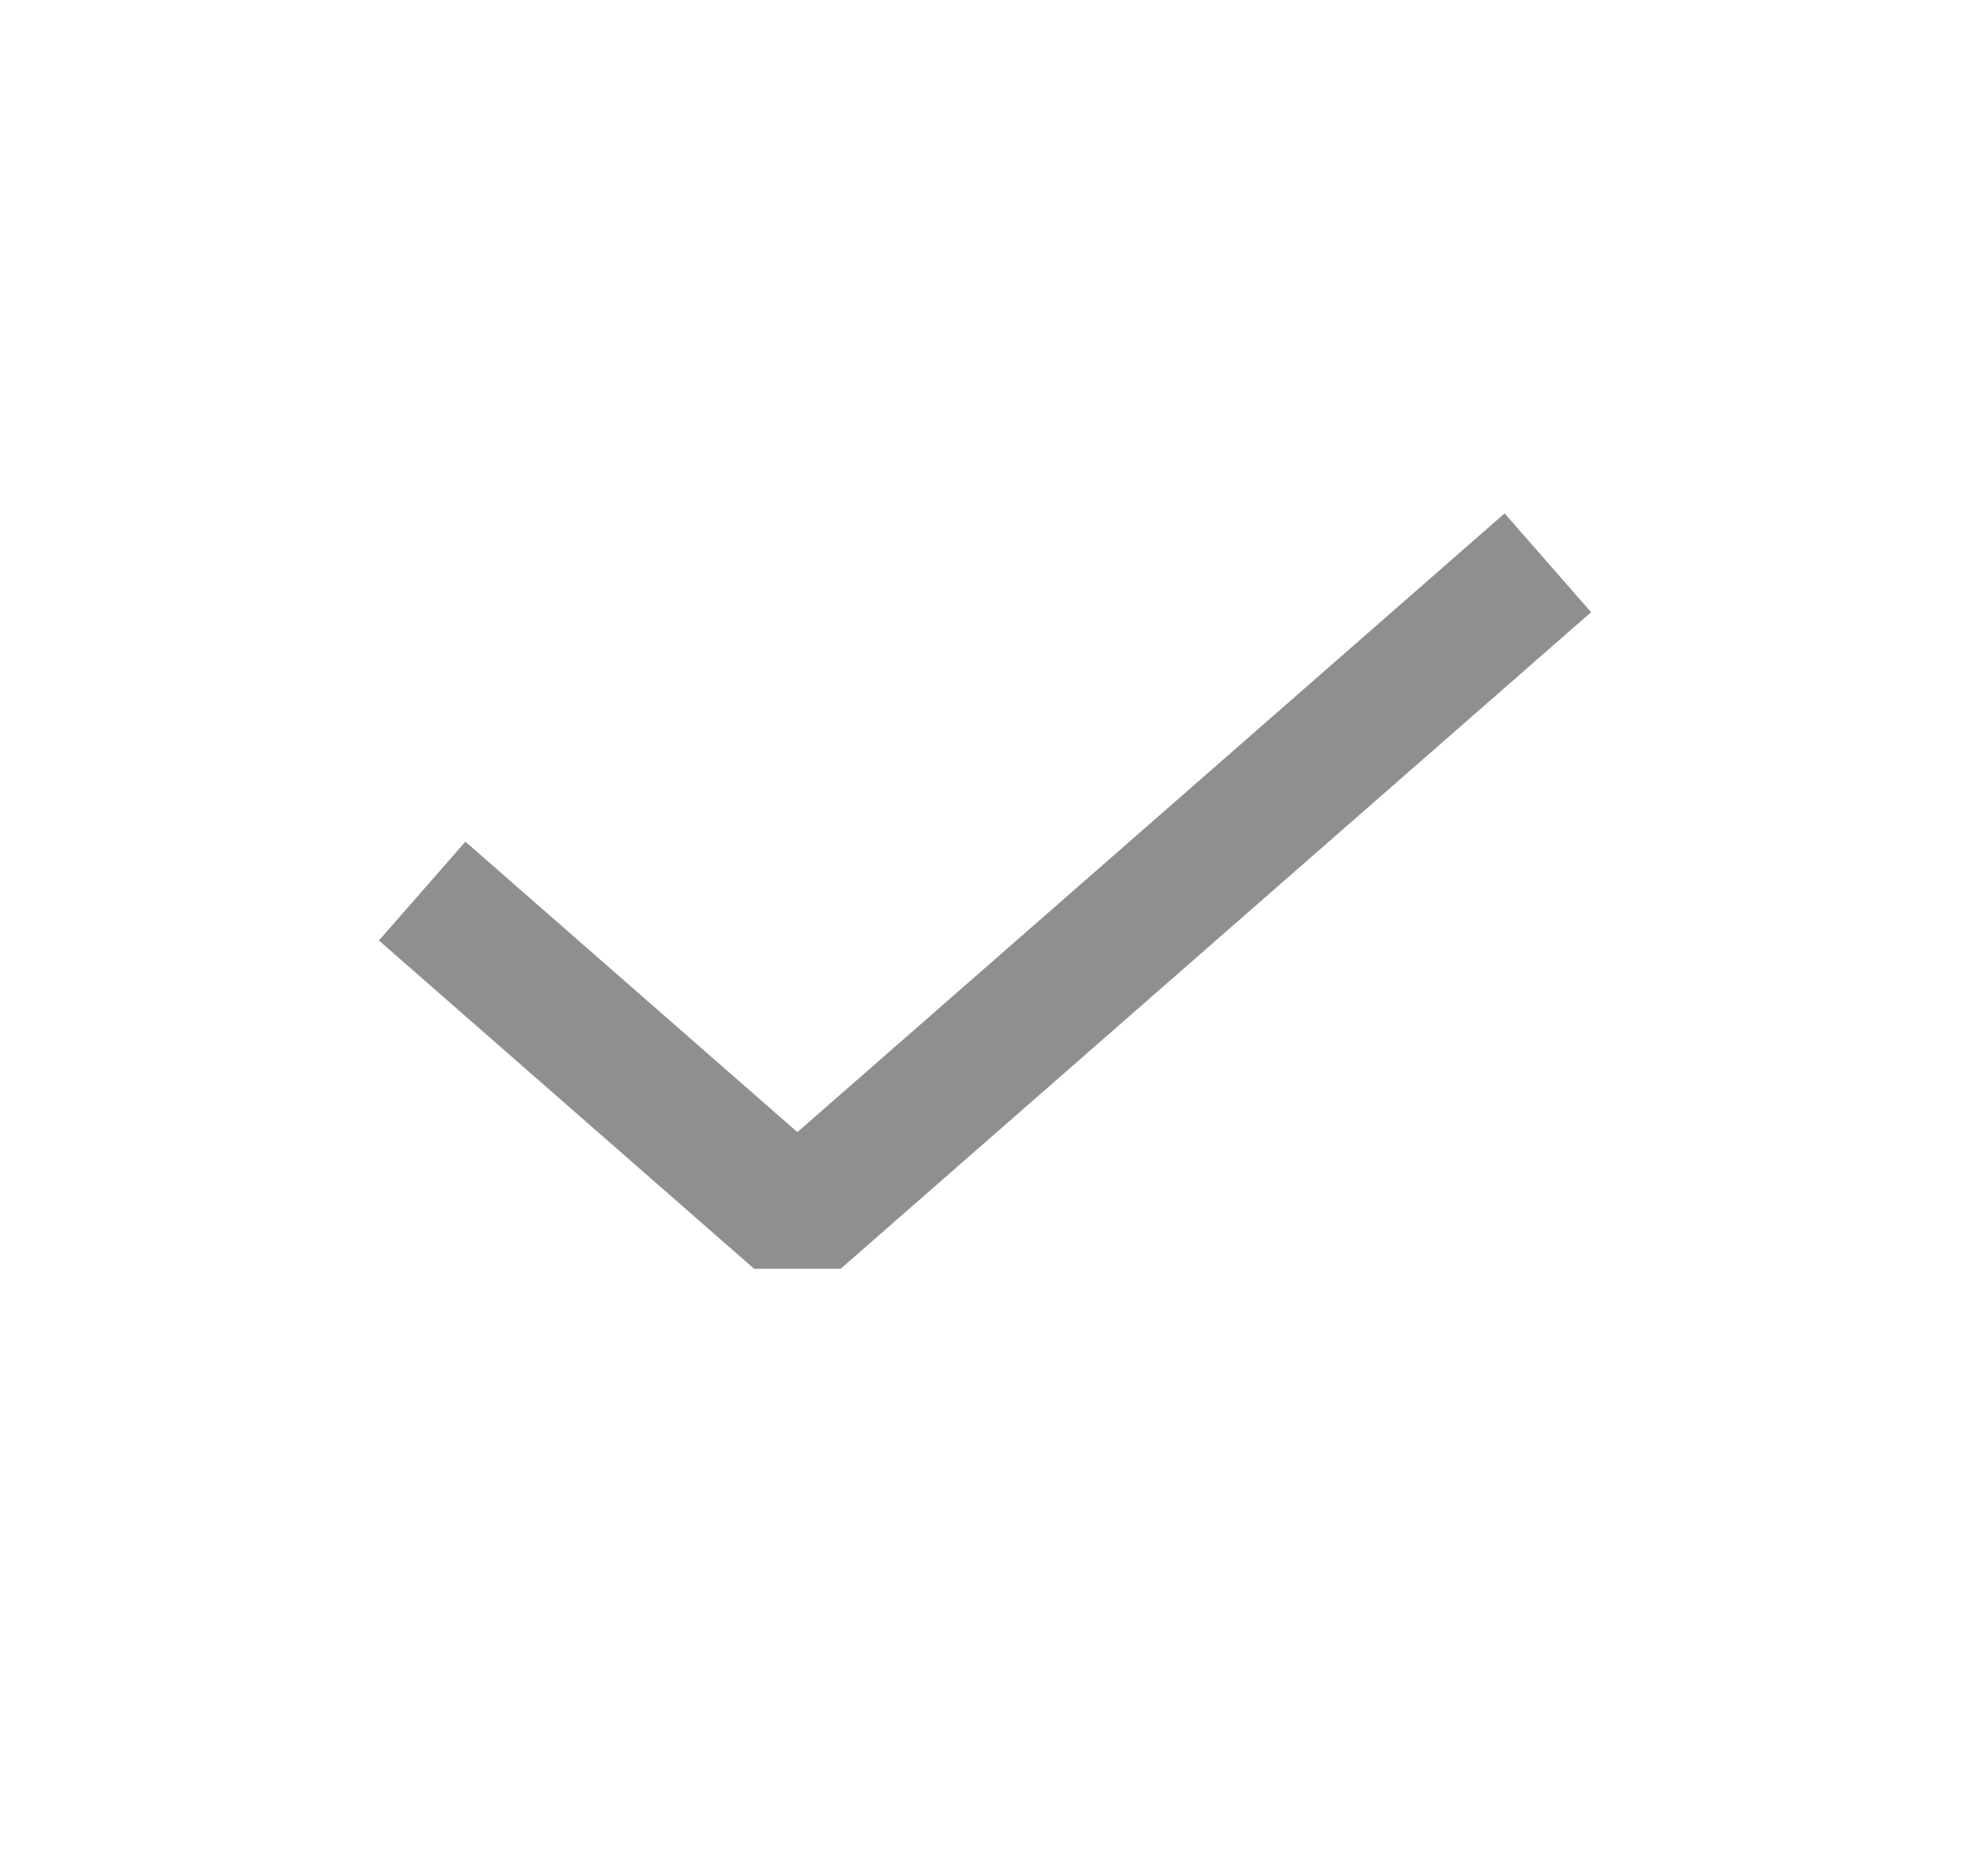
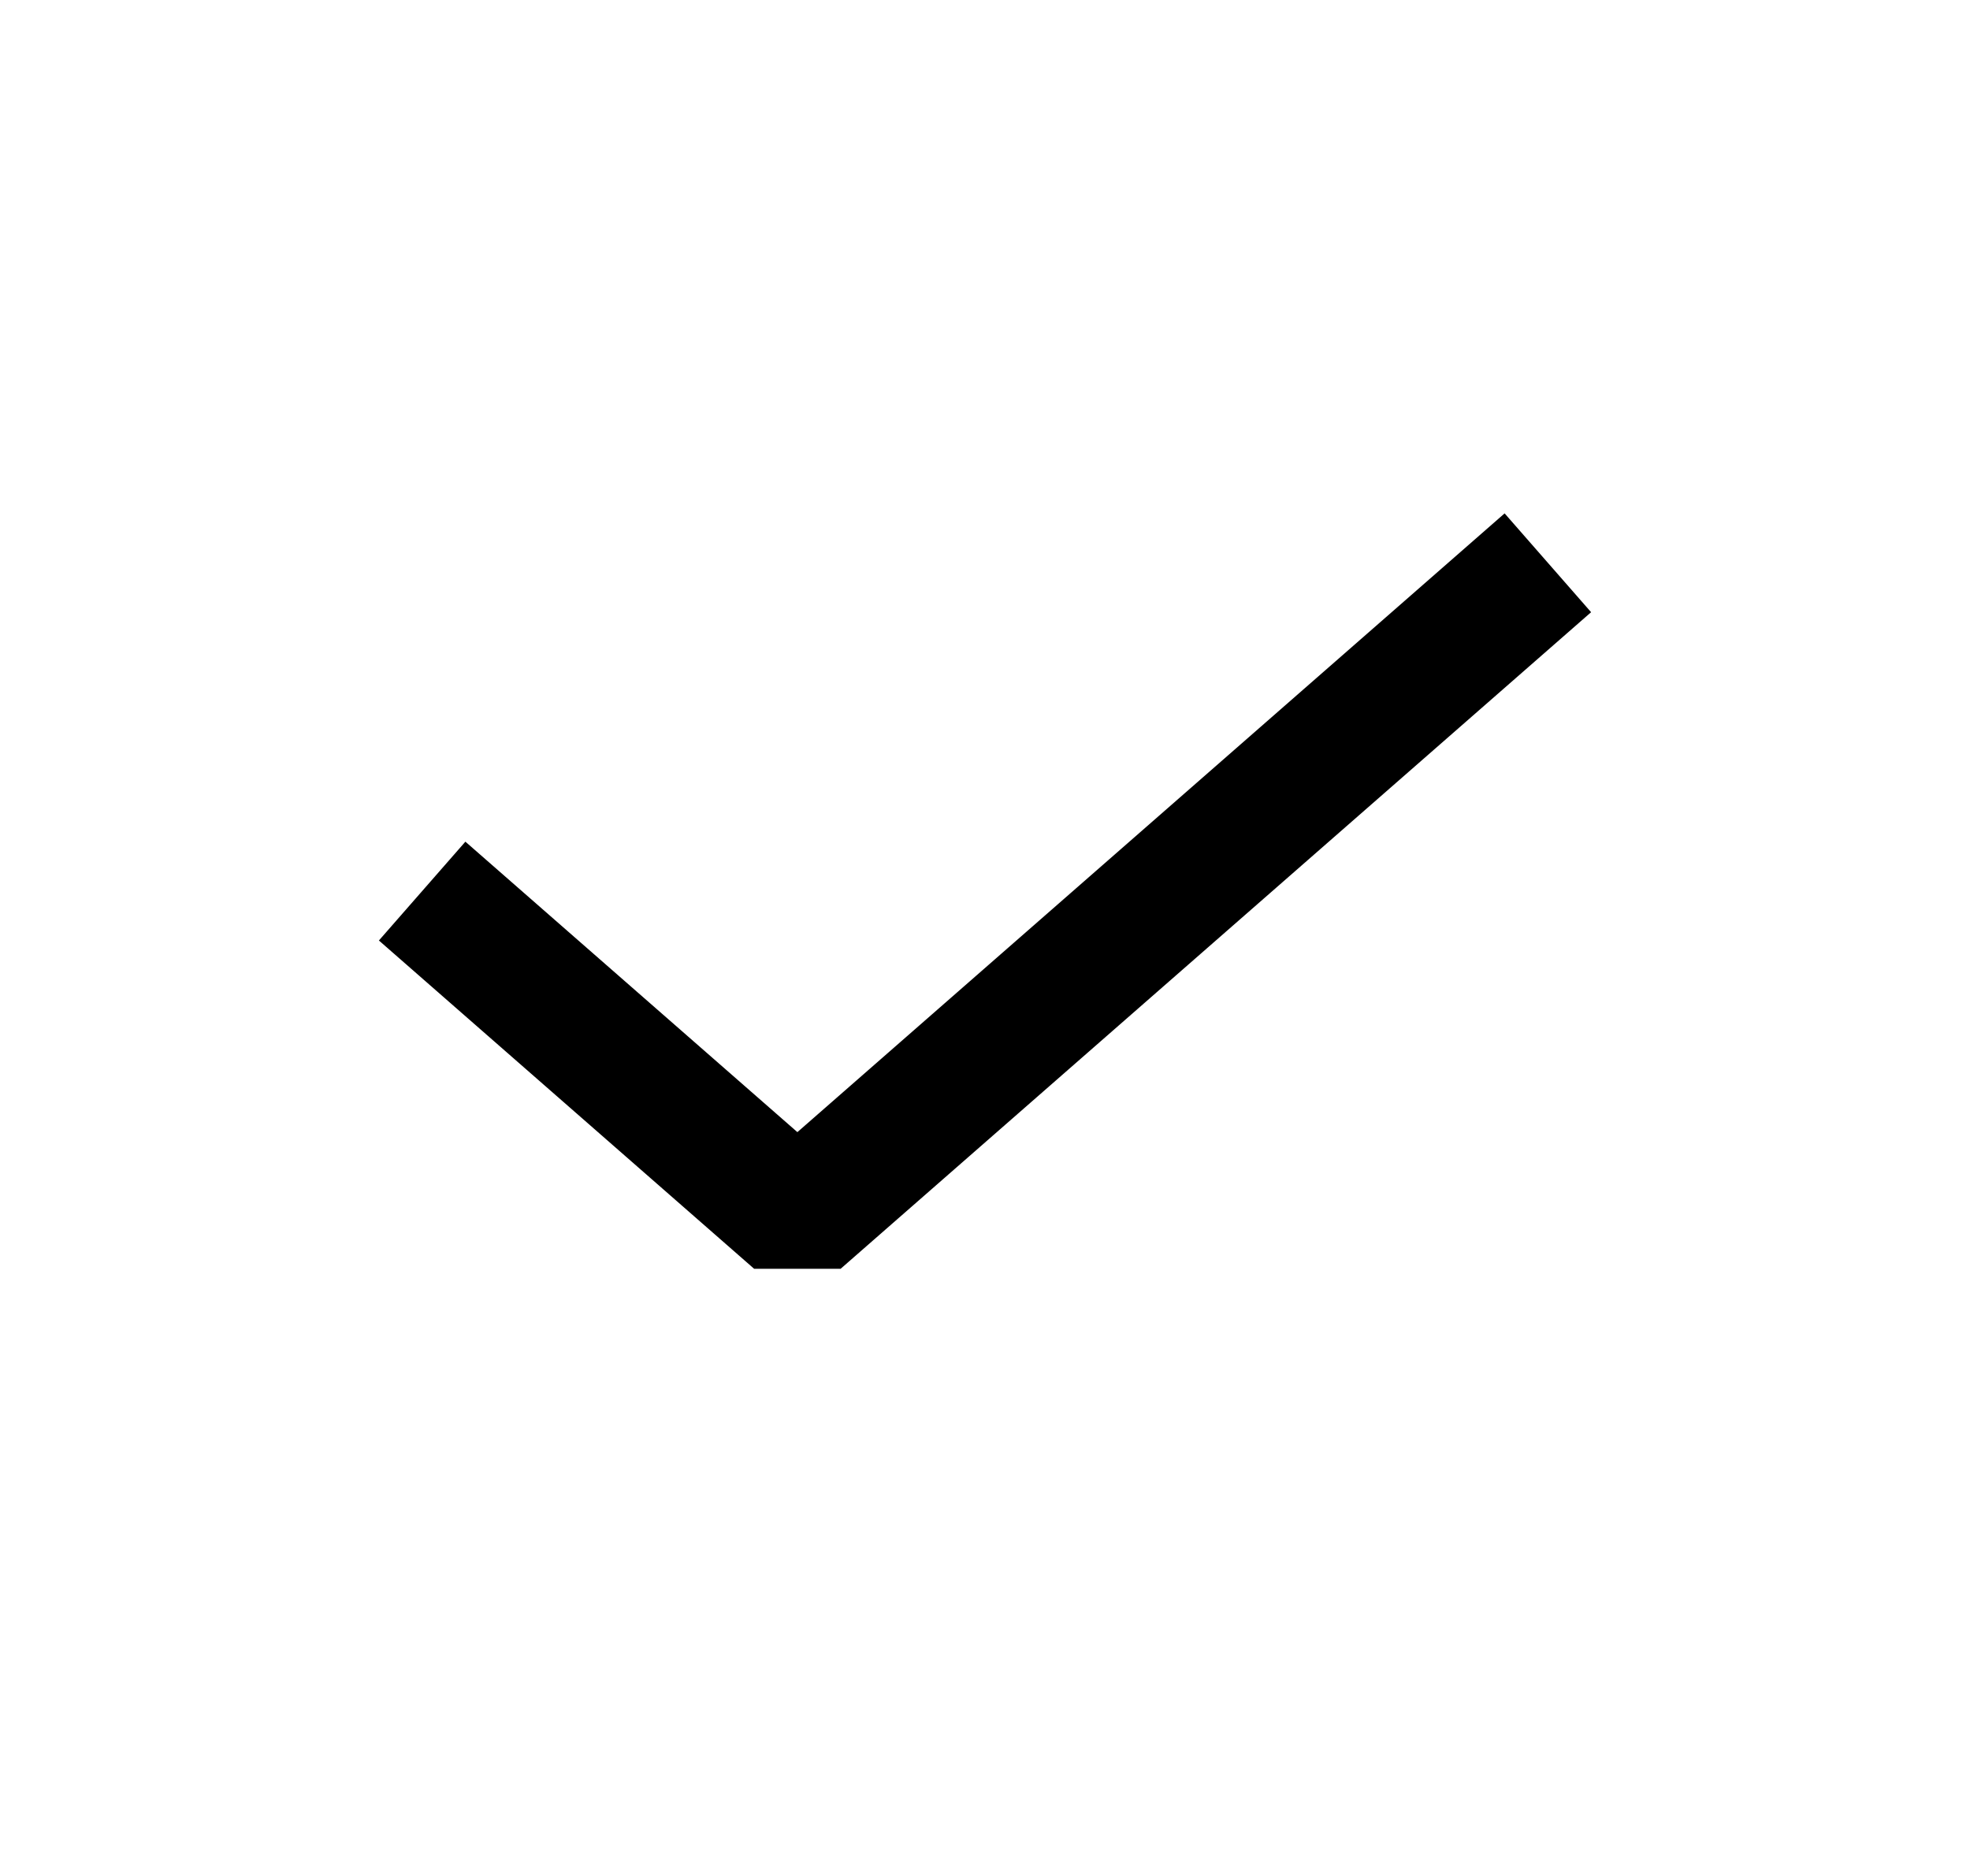
<svg xmlns="http://www.w3.org/2000/svg" width="21" height="20" viewBox="0 0 21 20" fill="none">
-   <path d="M16.5 6L8.5 13L4.5 9.5" stroke="#8F8F8F" stroke-width="1.4" stroke-linejoin="bevel" />
+   <path d="M16.5 6L8.5 13L4.5 9.5" stroke="currentColor" stroke-width="1.4" stroke-linejoin="bevel" />
</svg>
